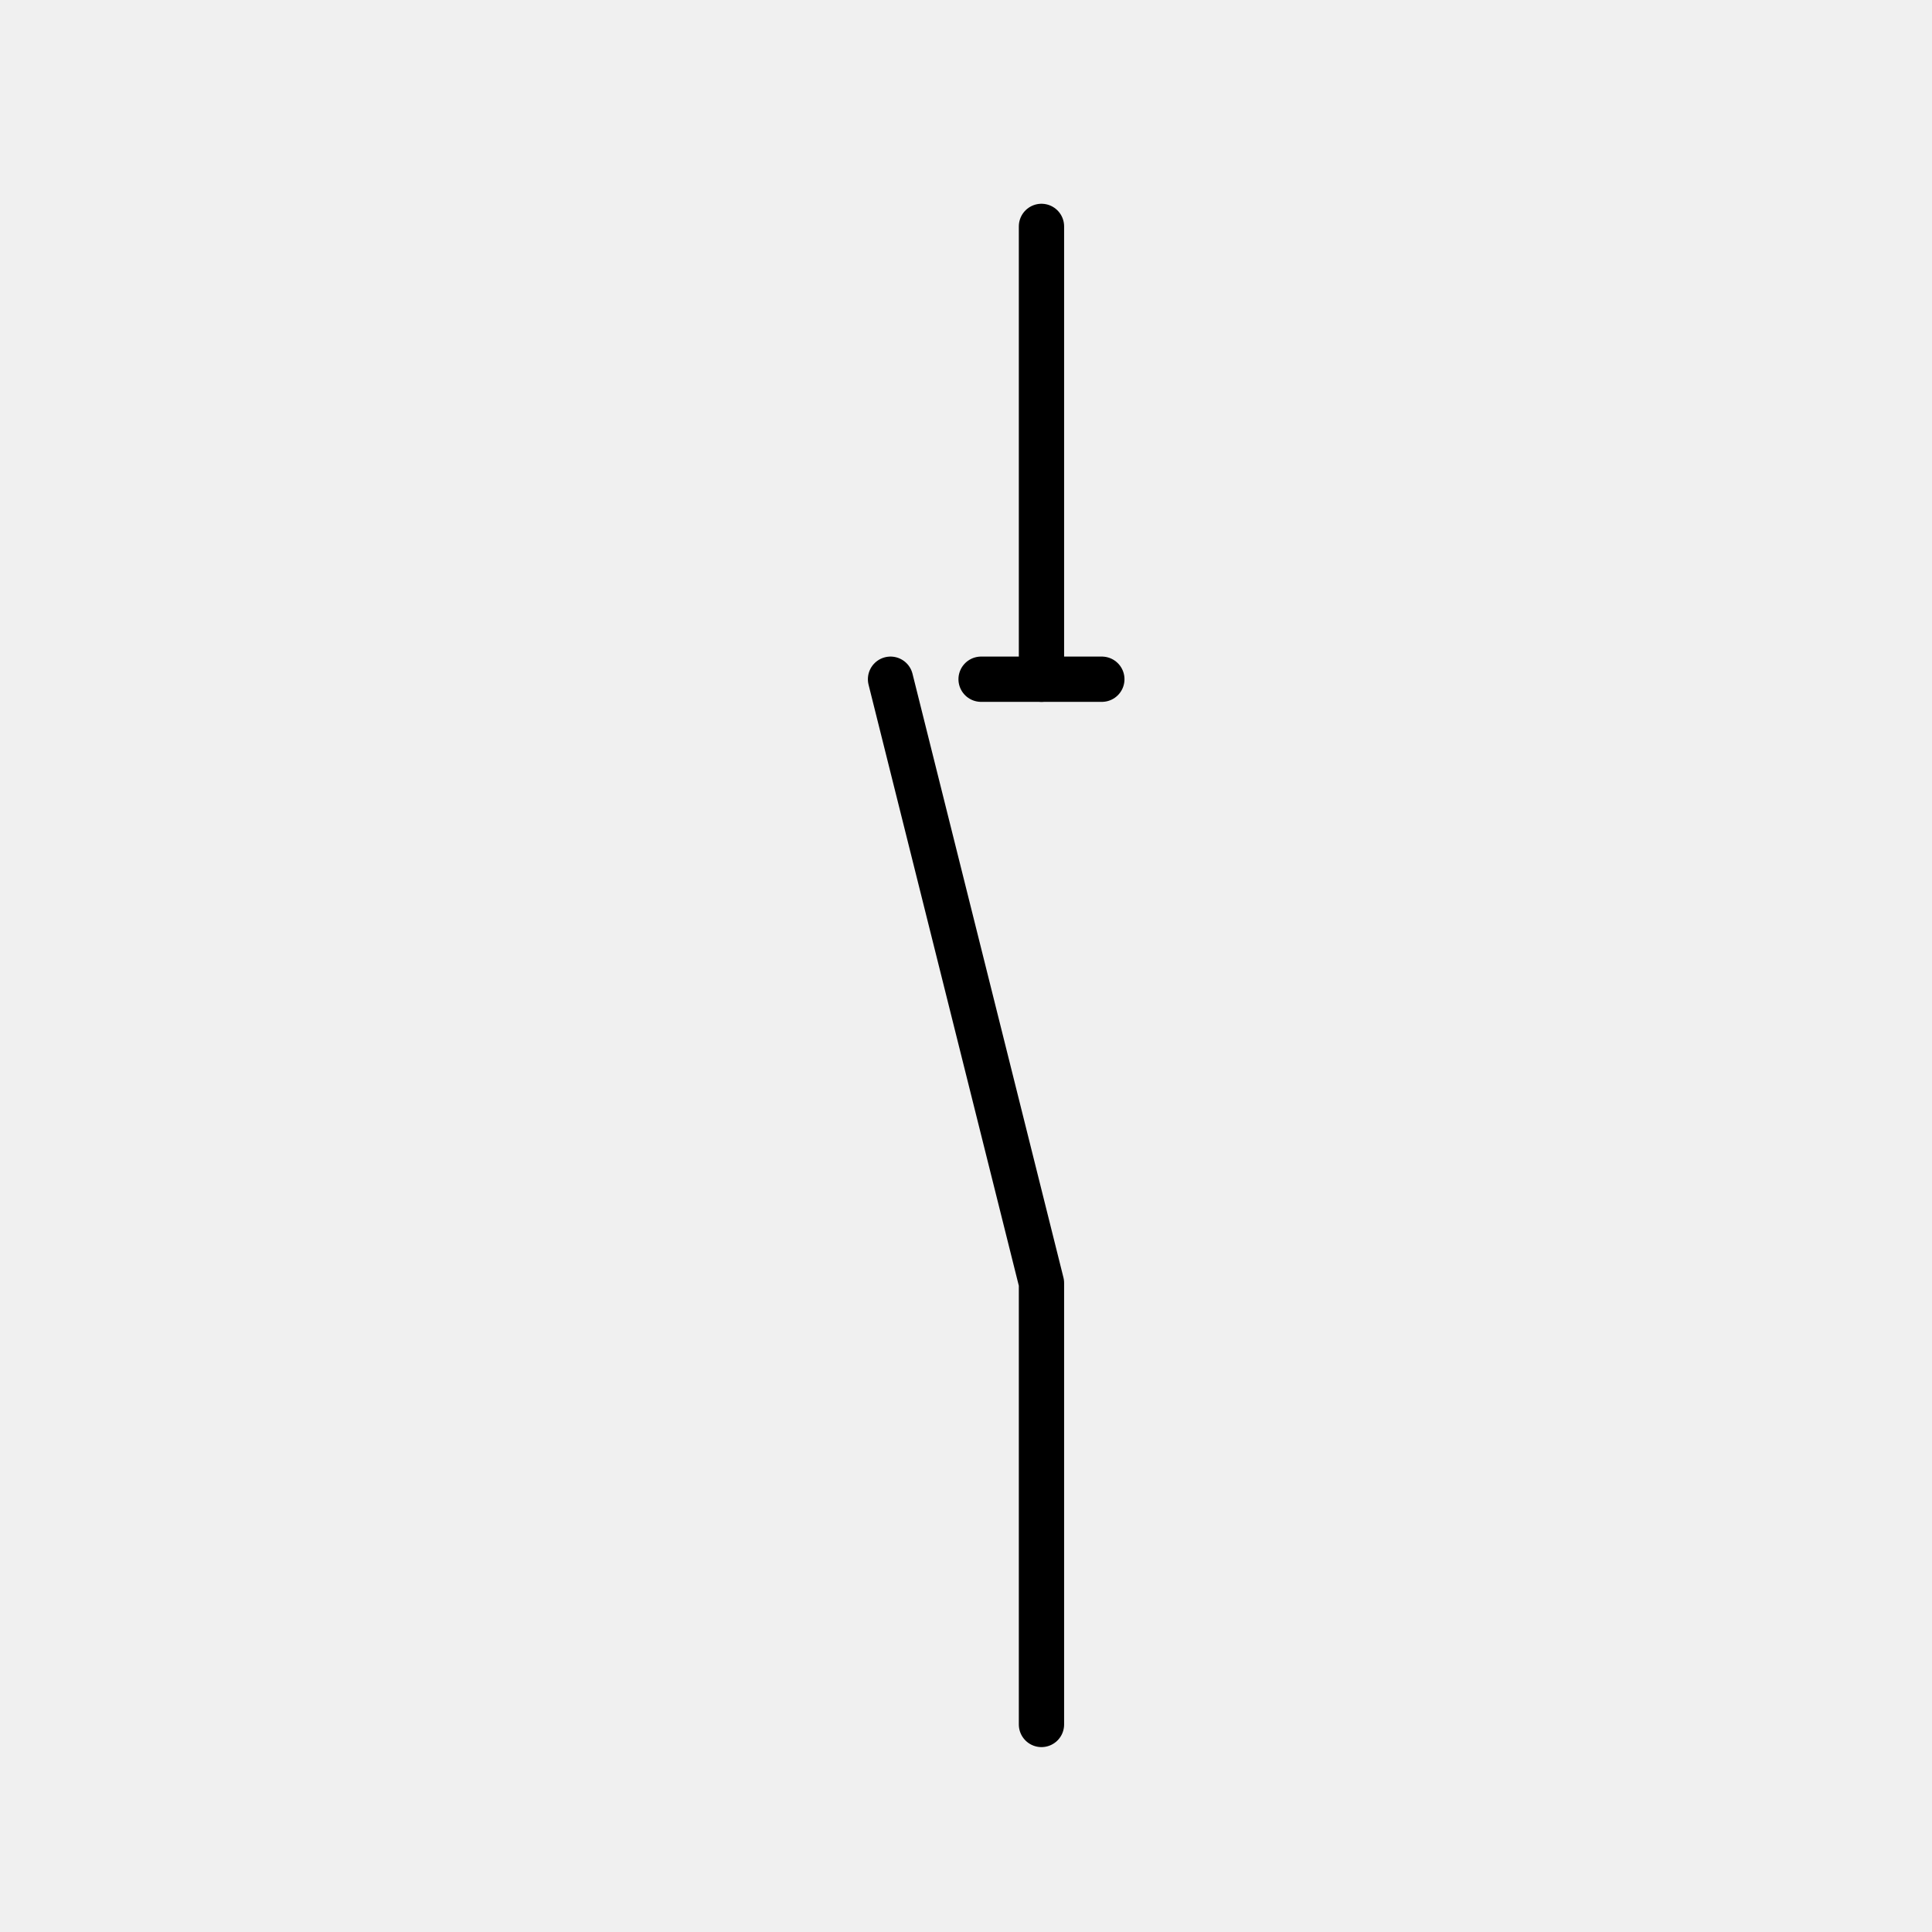
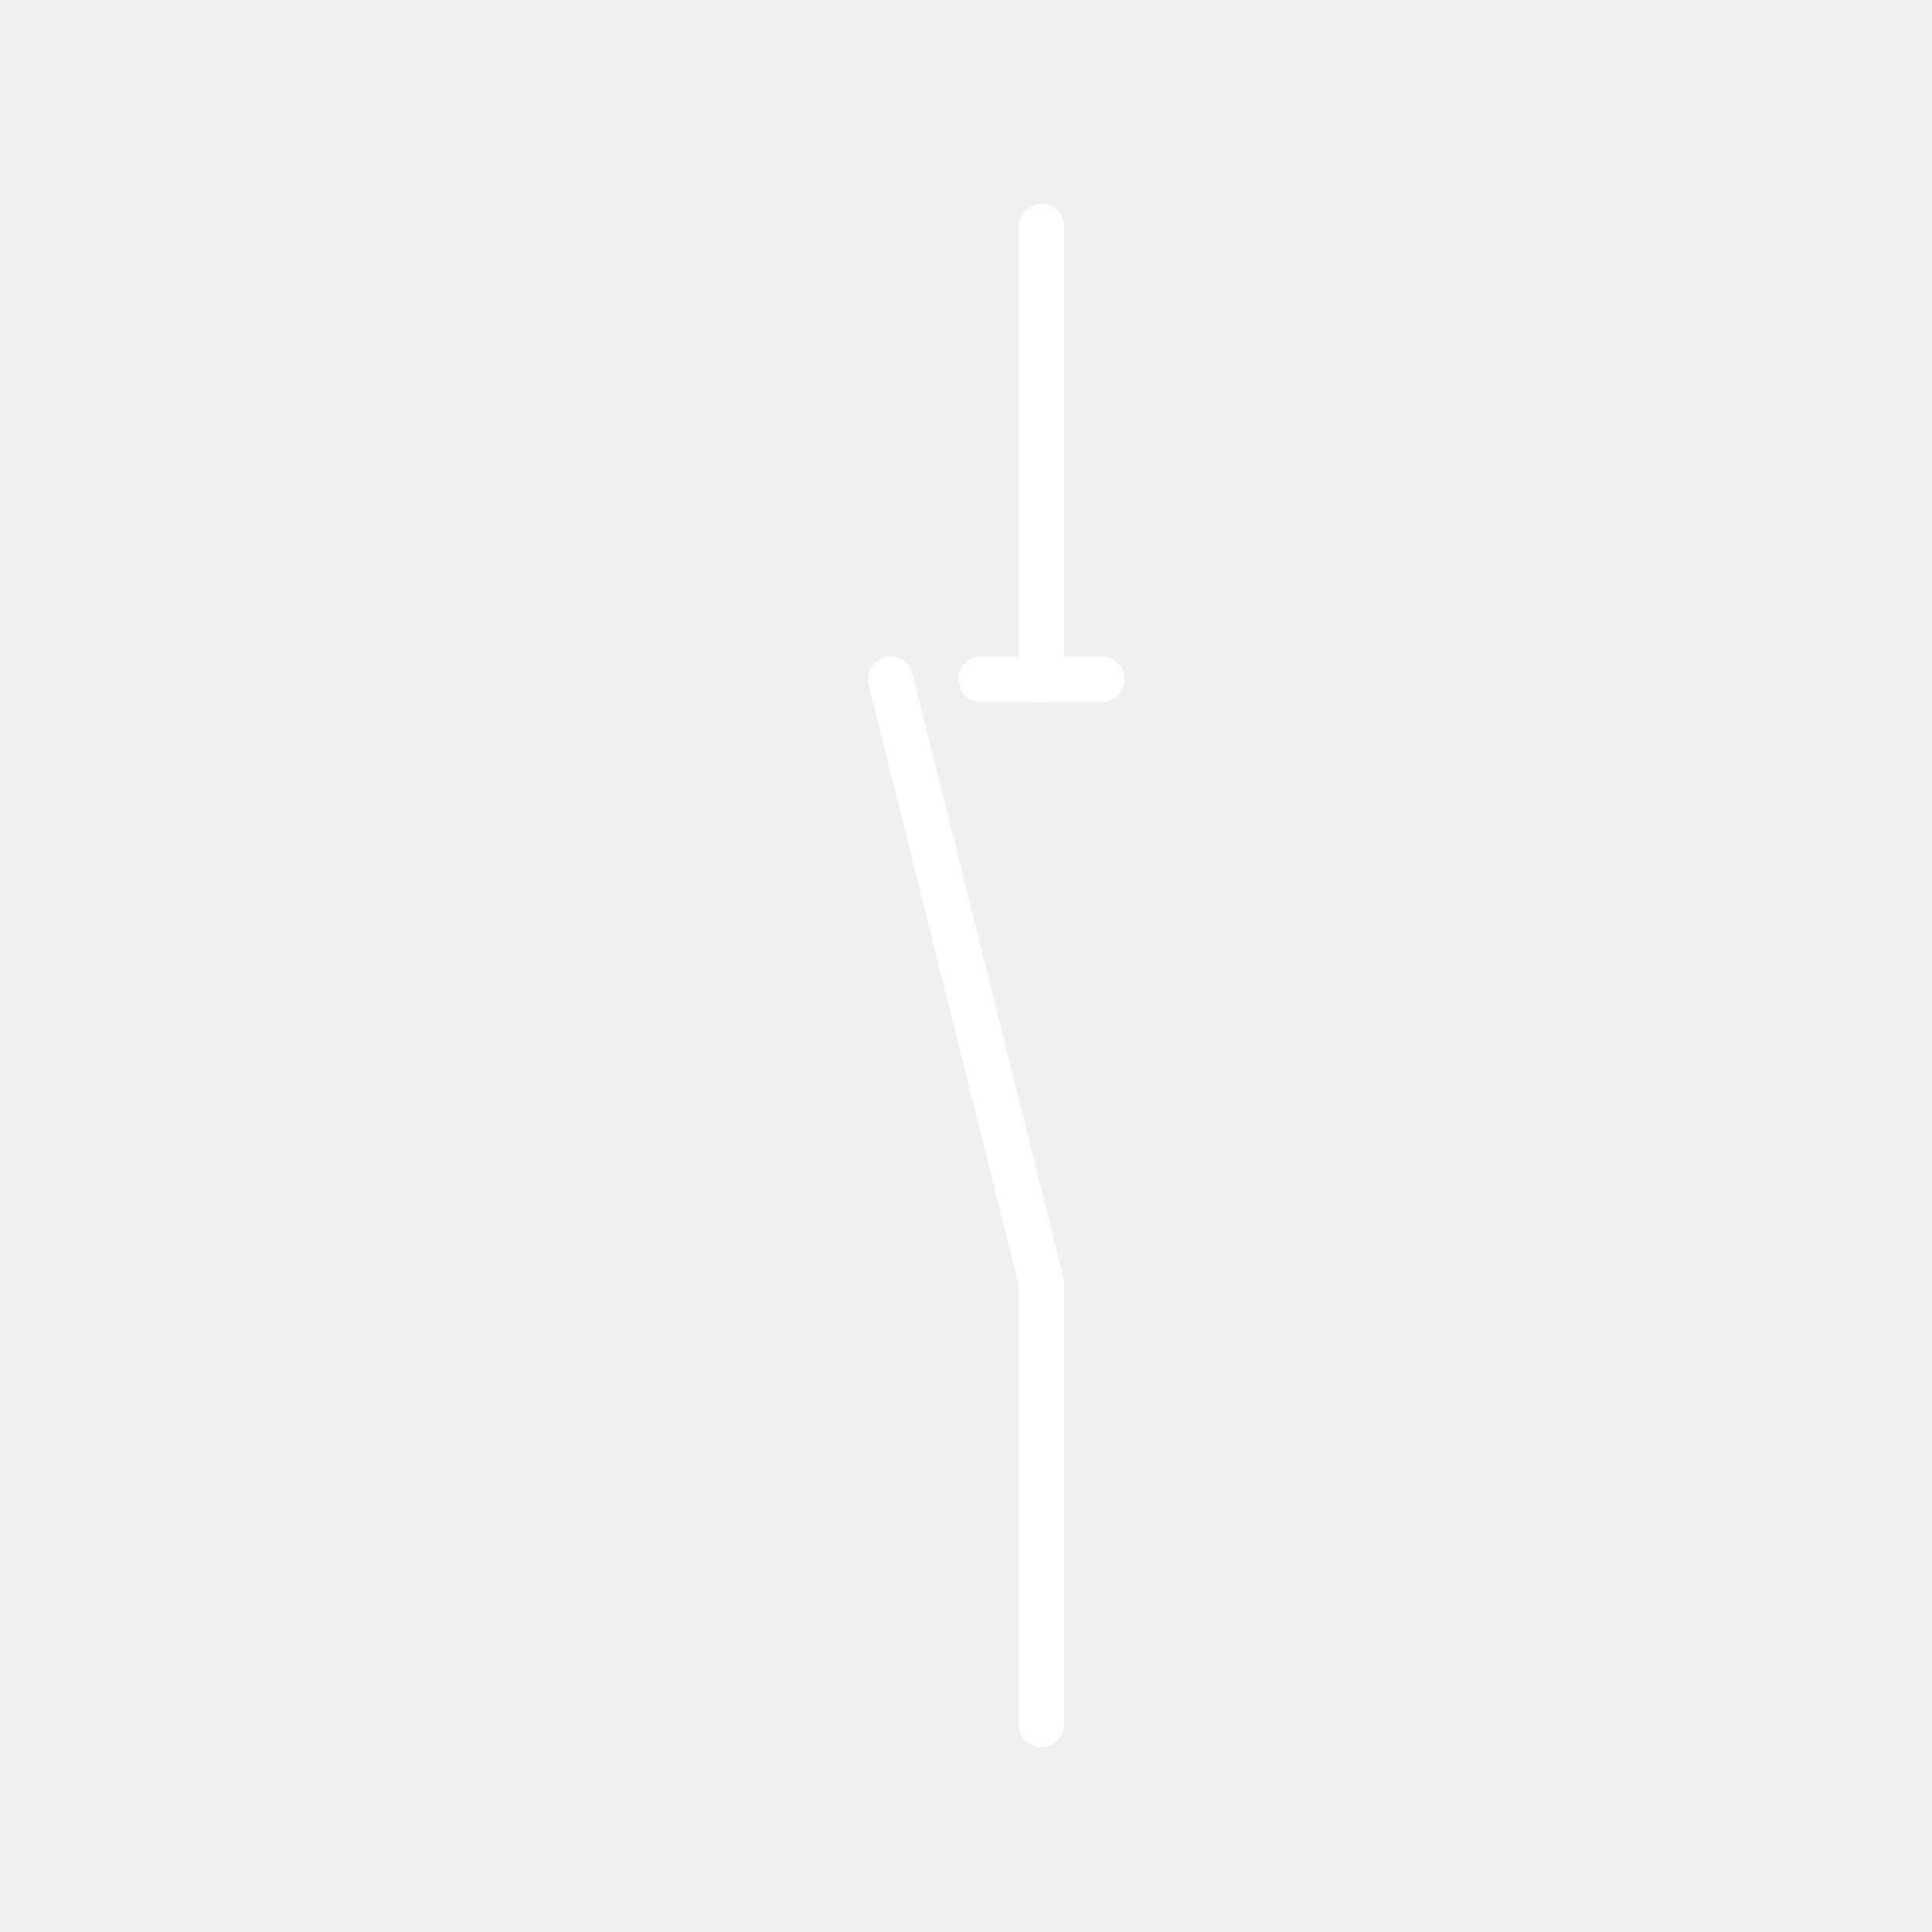
- <svg xmlns="http://www.w3.org/2000/svg" viewBox="0 0 64 64" fill="none" fill-rule="evenodd" stroke="#000" stroke-linecap="round" stroke-linejoin="round">
+ <svg xmlns="http://www.w3.org/2000/svg" viewBox="0 0 64 64" fill="none" fill-rule="evenodd" stroke="#fff" stroke-linecap="round" stroke-linejoin="round">
  <g stroke-width="1.5">
    <path d="M34.5 7.5v15m0 34.625V42.5l-5-20" />
    <path d="M32.5 22.5h4" />
  </g>
</svg>
